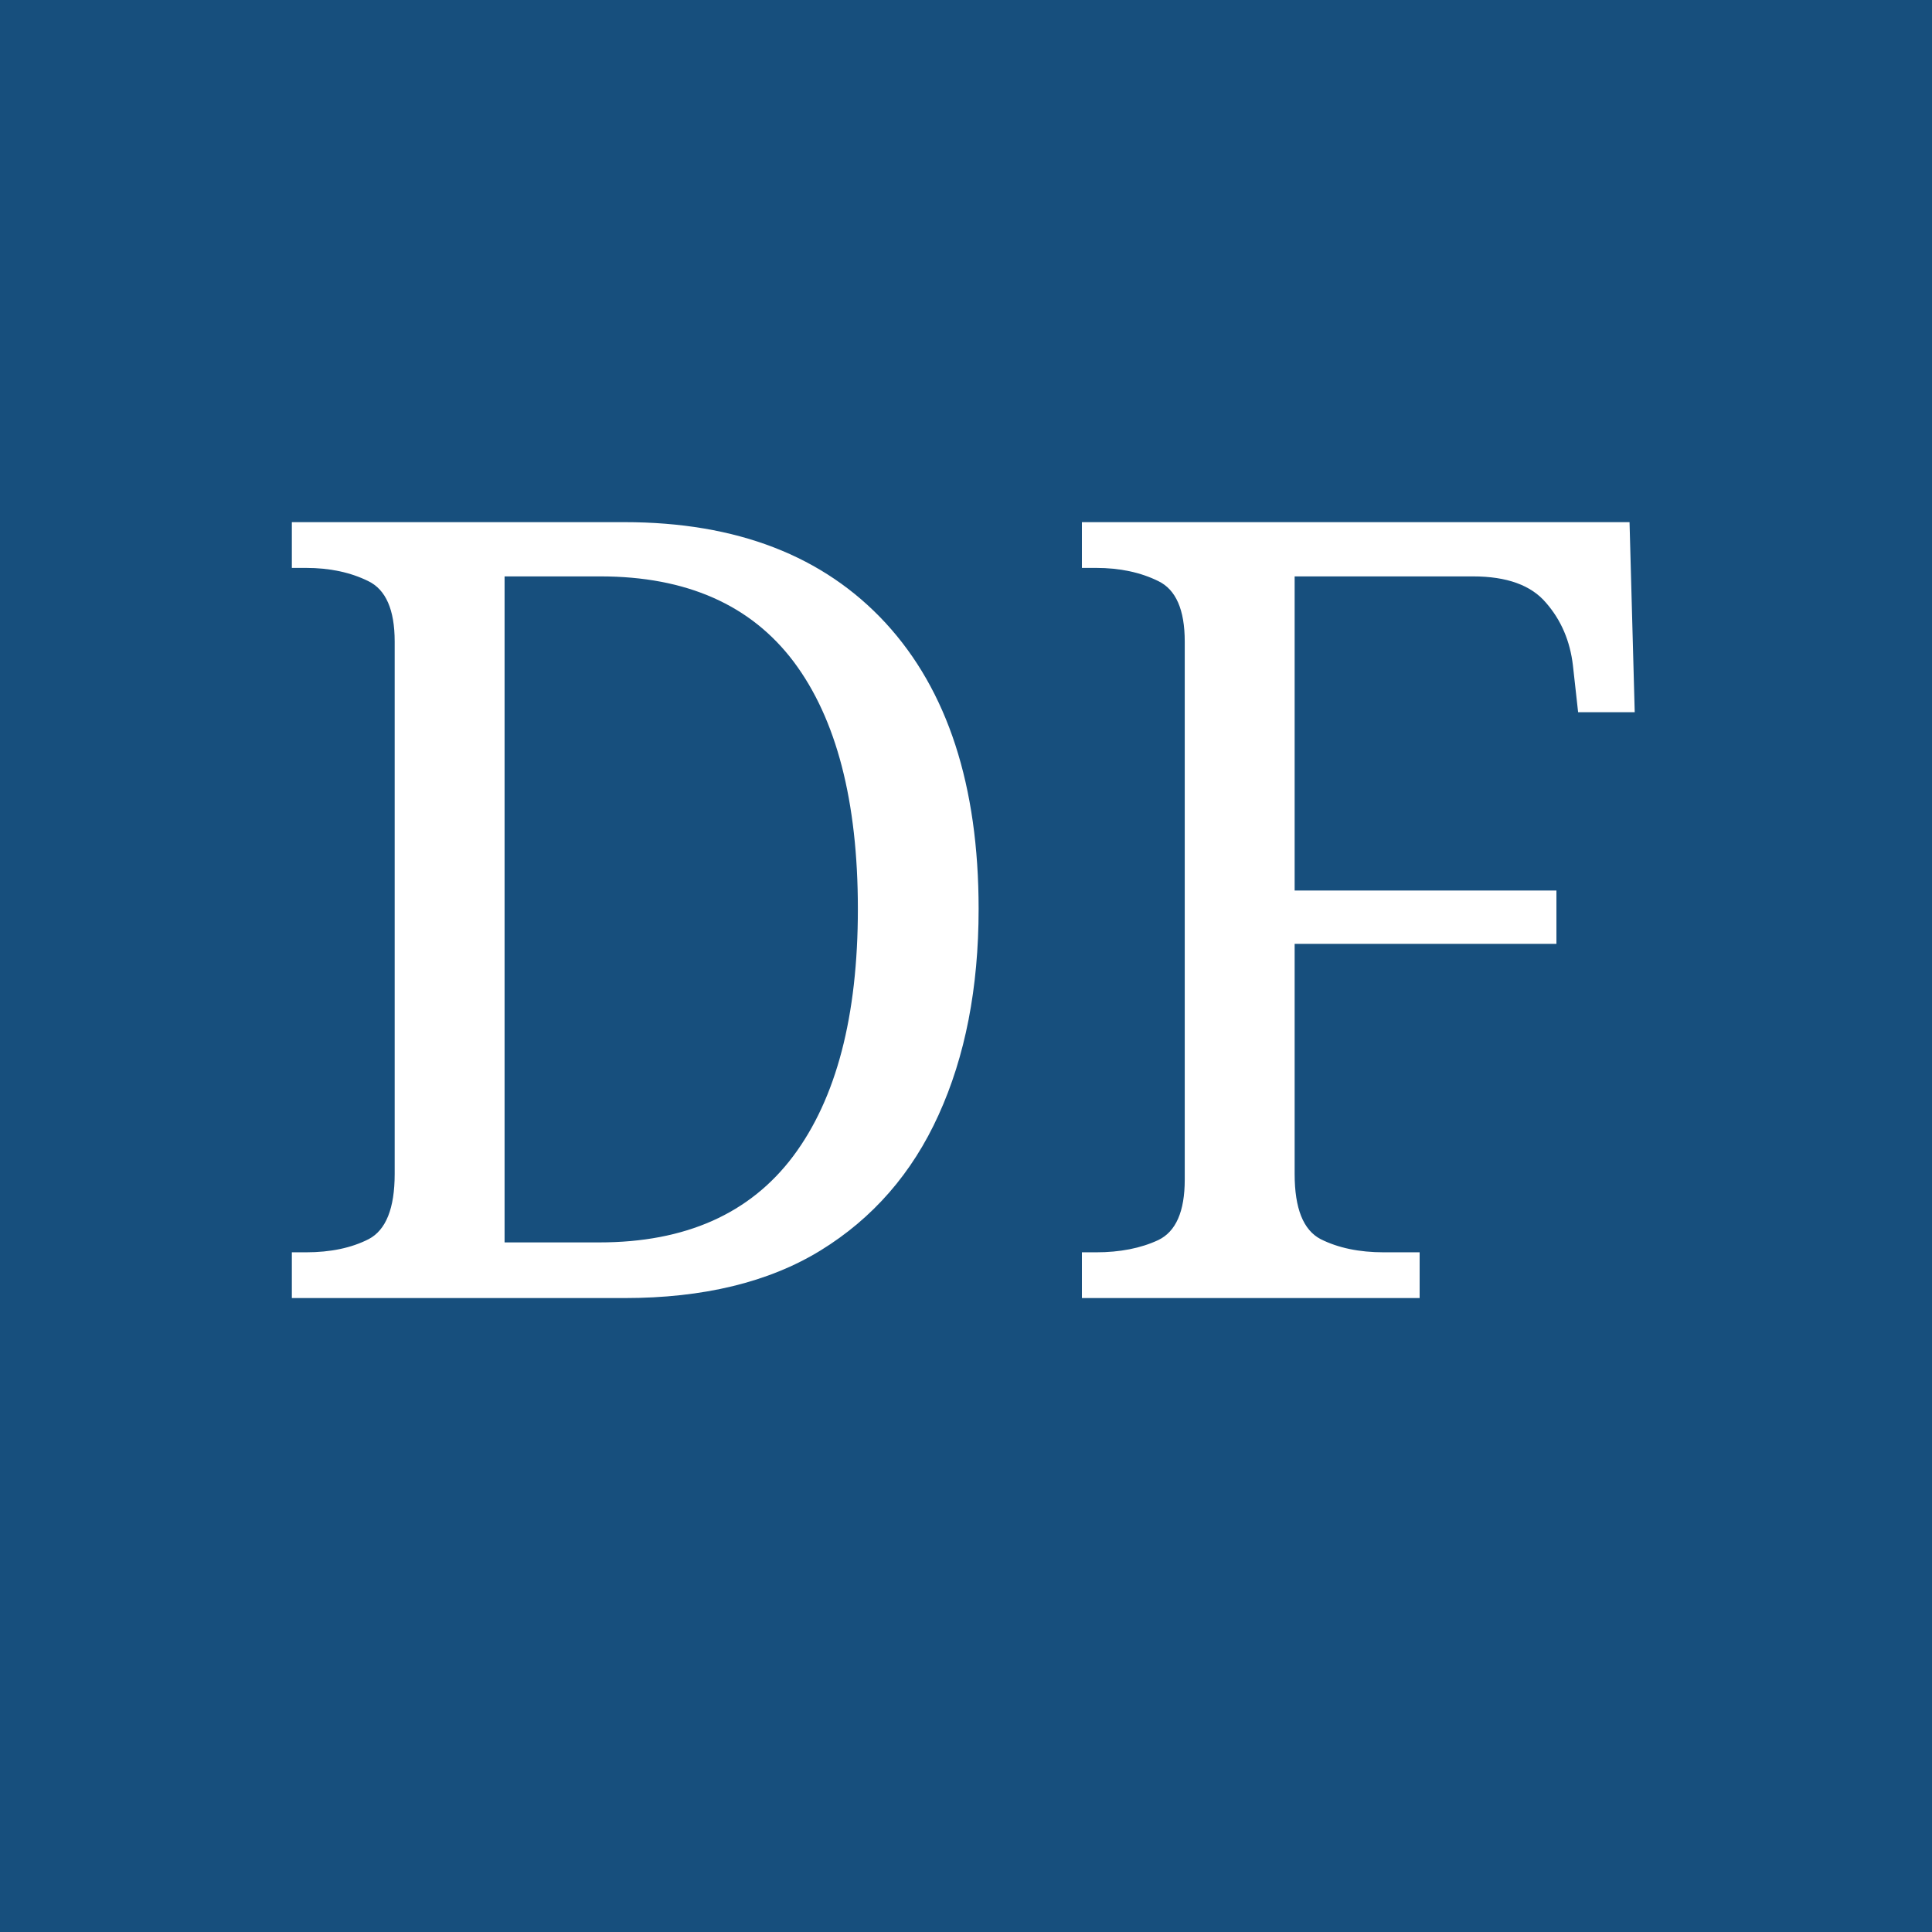
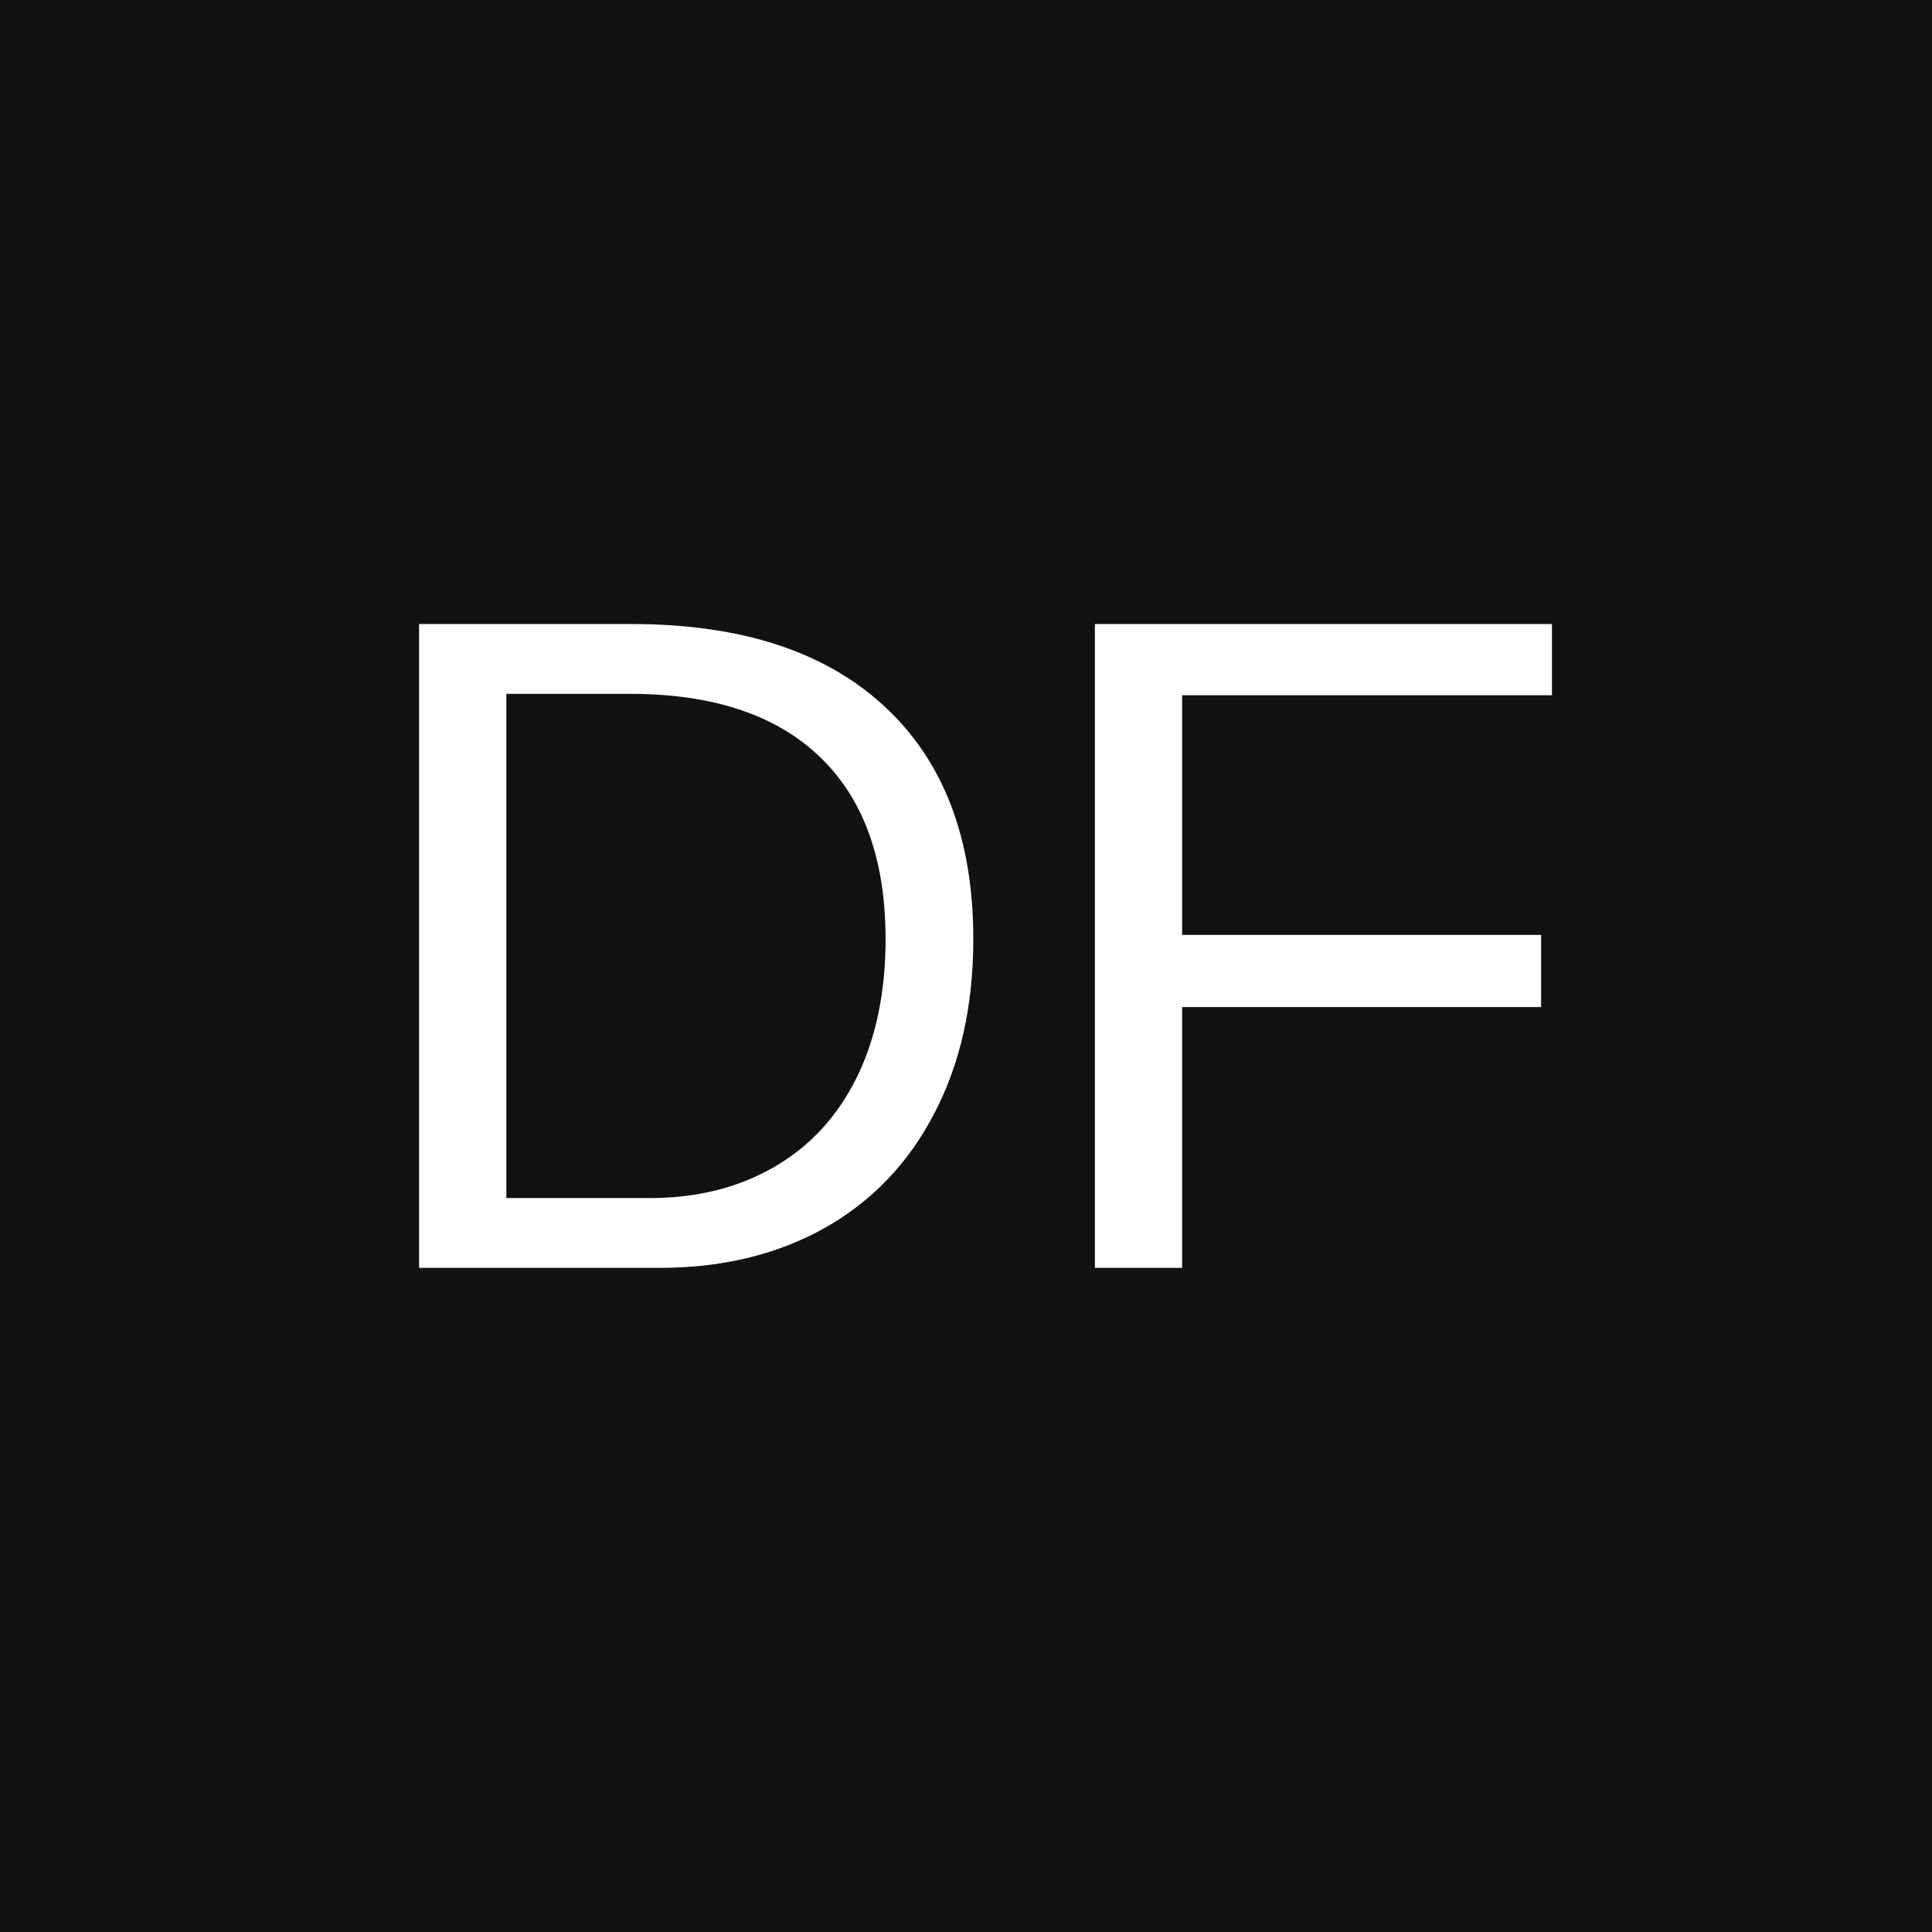
<svg xmlns="http://www.w3.org/2000/svg" viewBox="0 0 64 64">
-   <rect width="64" height="64" fill="#174f7d" />
-   <text x="32" y="43" text-anchor="middle" font-family="Georgia,serif" font-size="36" fill="white">DF</text>
+   <rect width="64" height="64" fill="#111111" />
+   <text x="32" y="42" text-anchor="middle" font-family="Arial,Helvetica,sans-serif" font-size="31" font-weight="500" fill="#ffffff">DF</text>
</svg>
